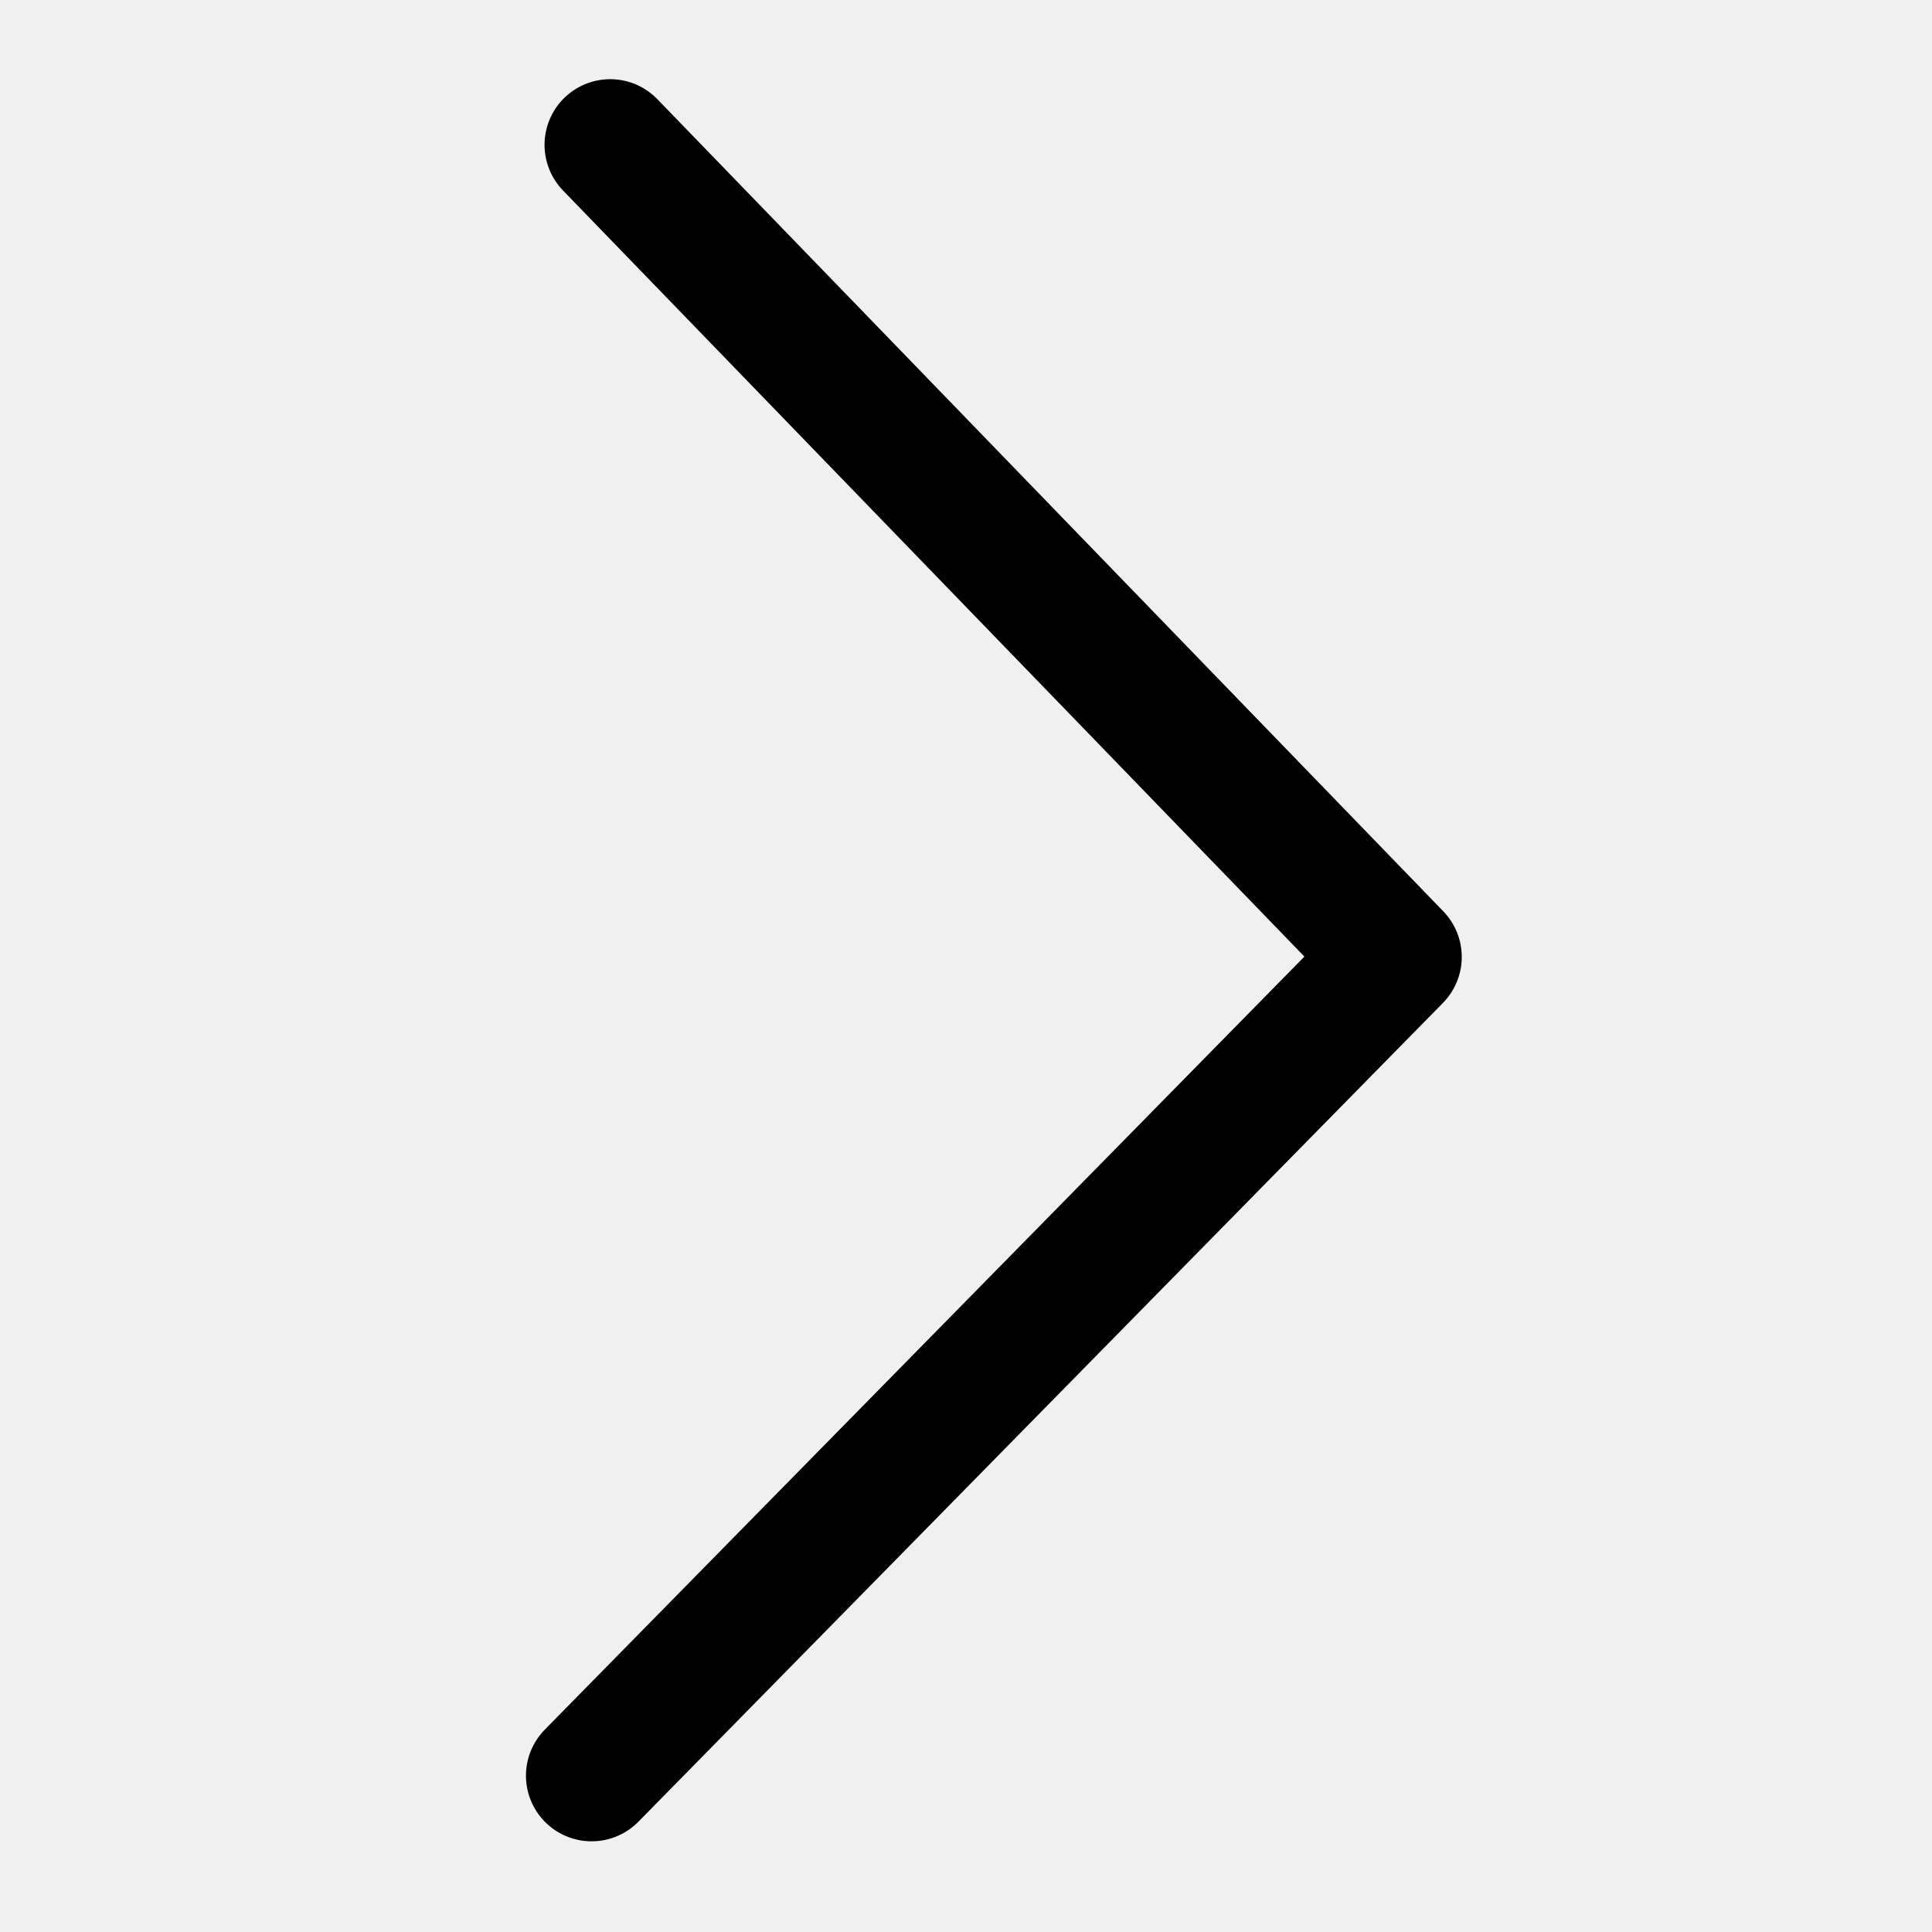
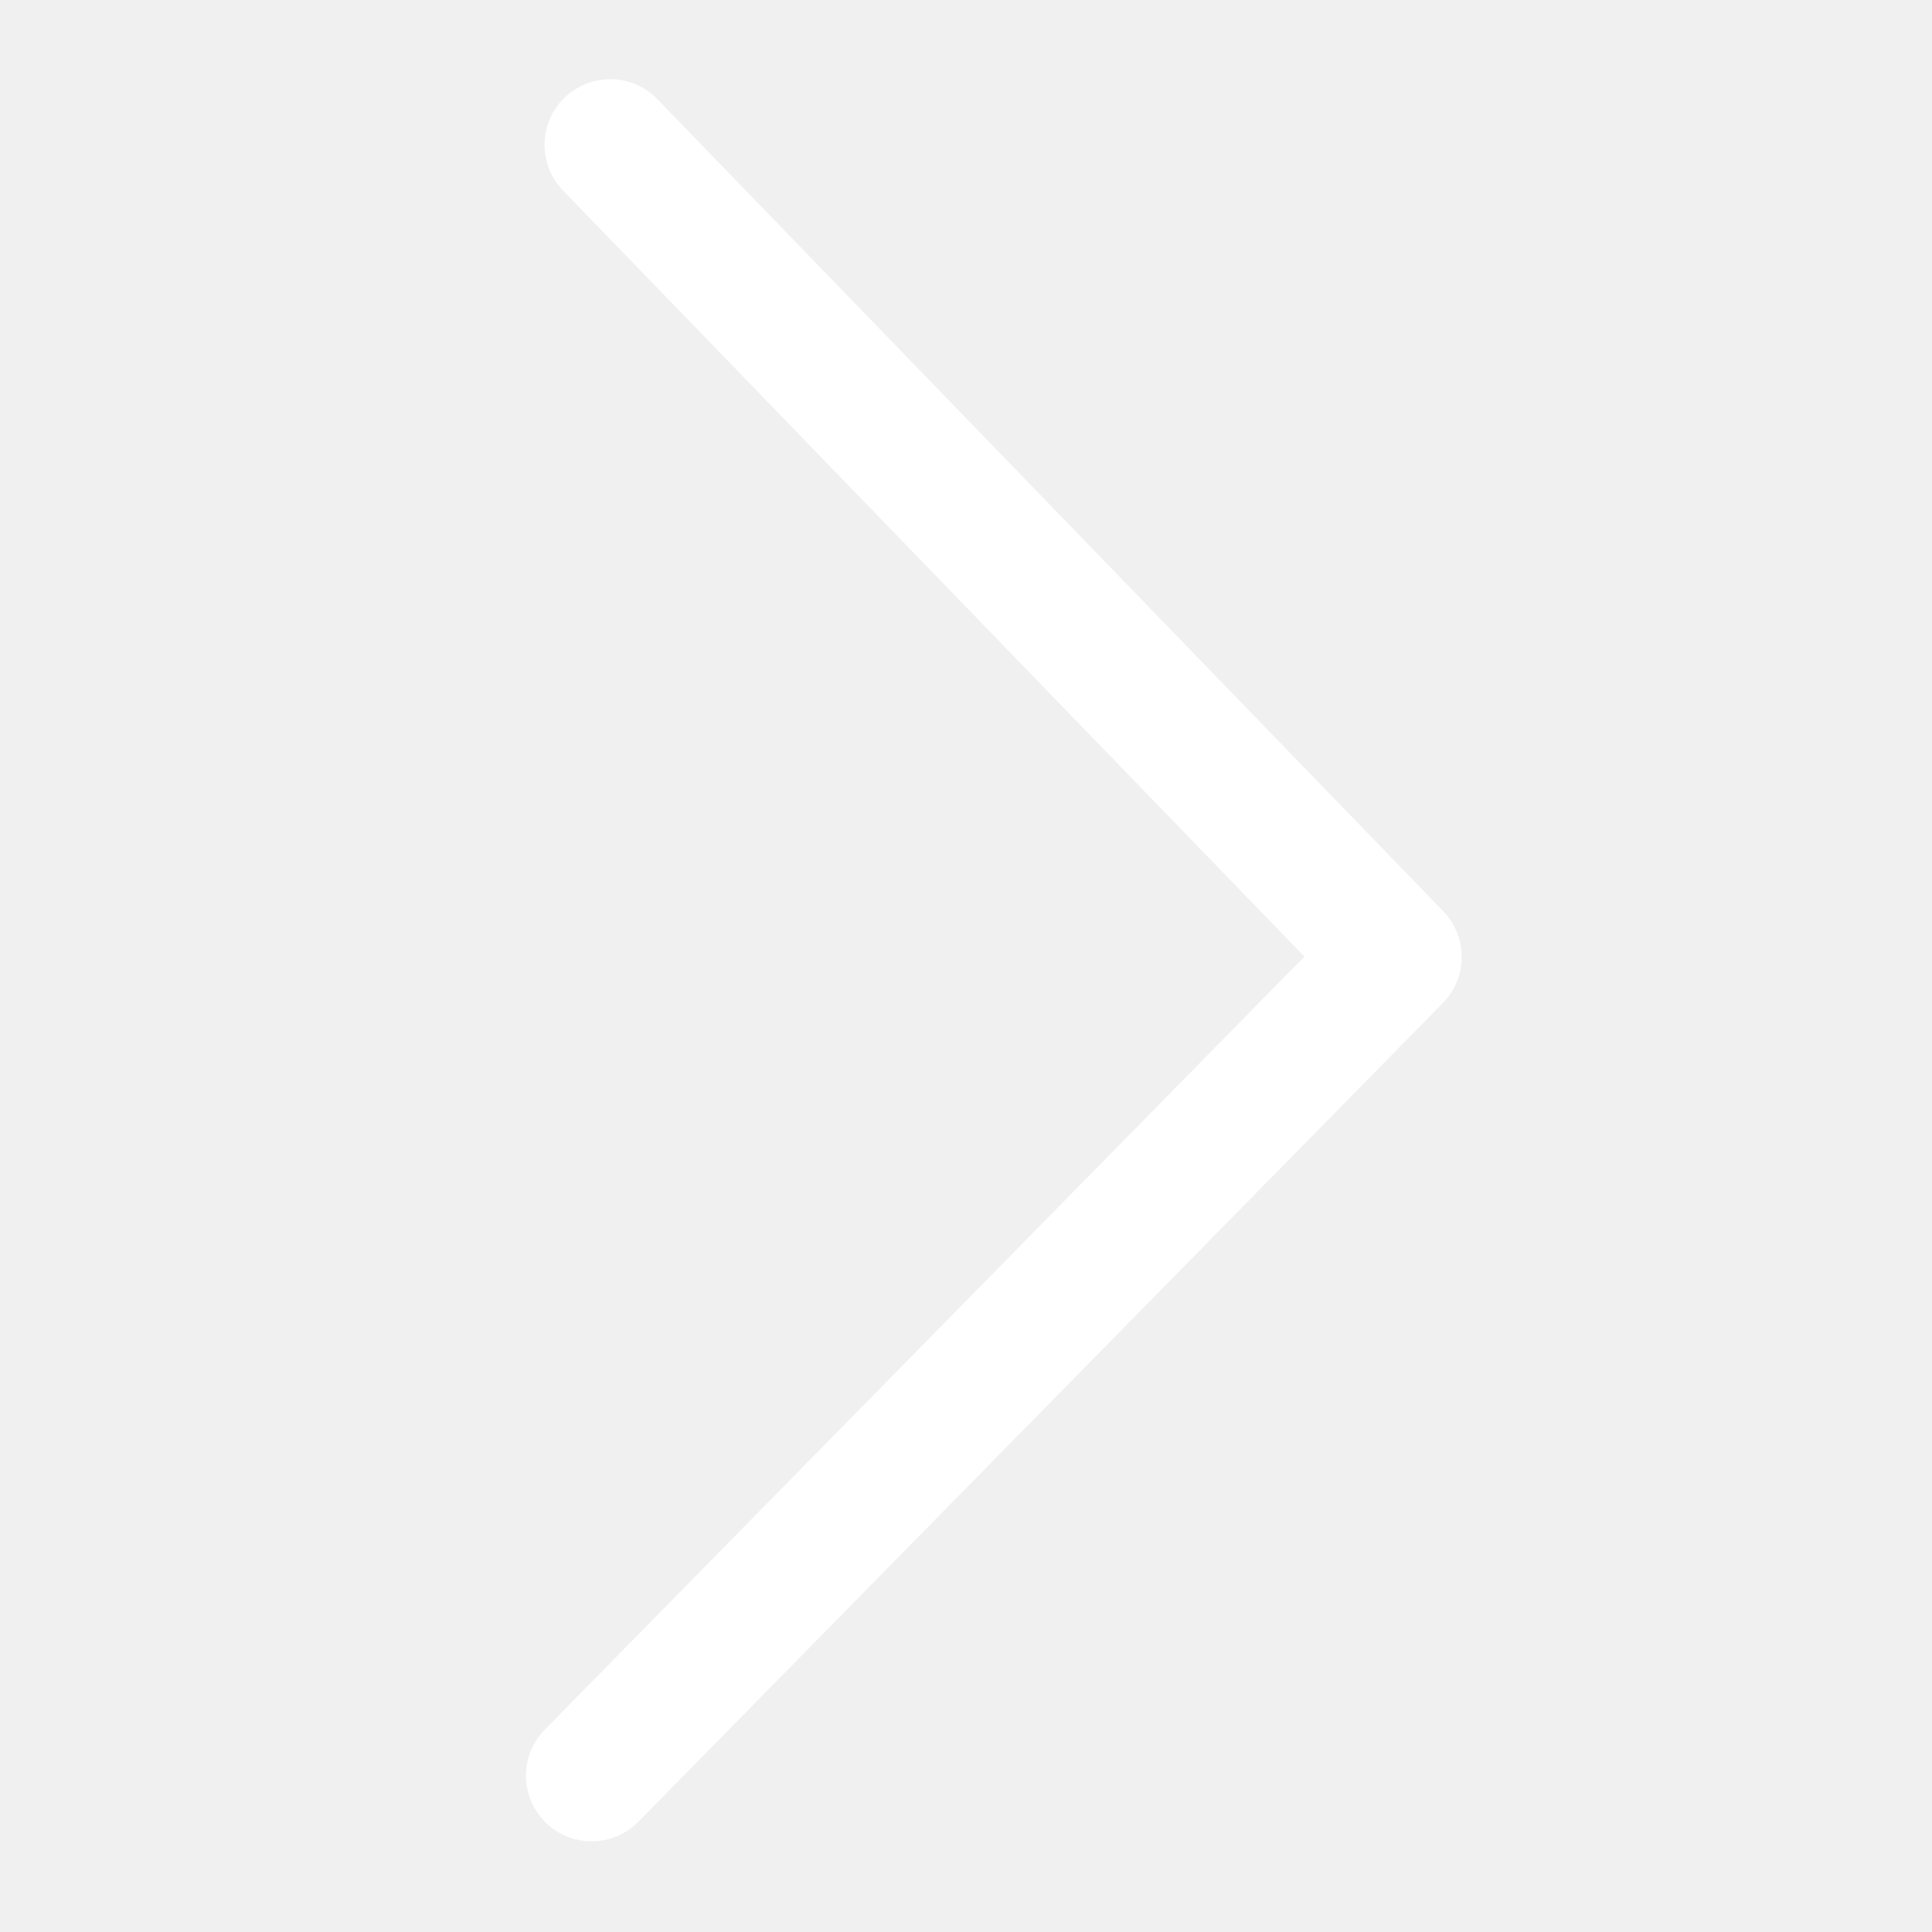
<svg xmlns="http://www.w3.org/2000/svg" width="650" height="650" viewBox="0 0 650 650" version="1.1" id="svg31">
  <defs id="defs25">
    <clipPath clipPathUnits="userSpaceOnUse" id="clipPath20">
      <path d="M 0,790.889 H 900 V 0 H 0 Z" id="path18" />
    </clipPath>
    <clipPath clipPathUnits="userSpaceOnUse" id="clipPath20-4">
      <path d="M 0,790.889 H 900 V 0 H 0 Z" id="path18-4" />
    </clipPath>
  </defs>
  <g id="g841">
-     <path style="fill:none;stroke:#000000;stroke-width:44.174;stroke-linecap:round;stroke-linejoin:round;stroke-miterlimit:4;stroke-dasharray:none;stroke-opacity:1" d="M 205.289,48.73 469.703,321.95 199.038,597.401" id="path839" />
+     <path style="fill:none;stroke:#ffffff;stroke-width:44.174;stroke-linecap:round;stroke-linejoin:round;stroke-miterlimit:4;stroke-dasharray:none;stroke-opacity:1" d="M 205.289,48.73 469.703,321.95 199.038,597.401" id="path839" />
  </g>
</svg>
